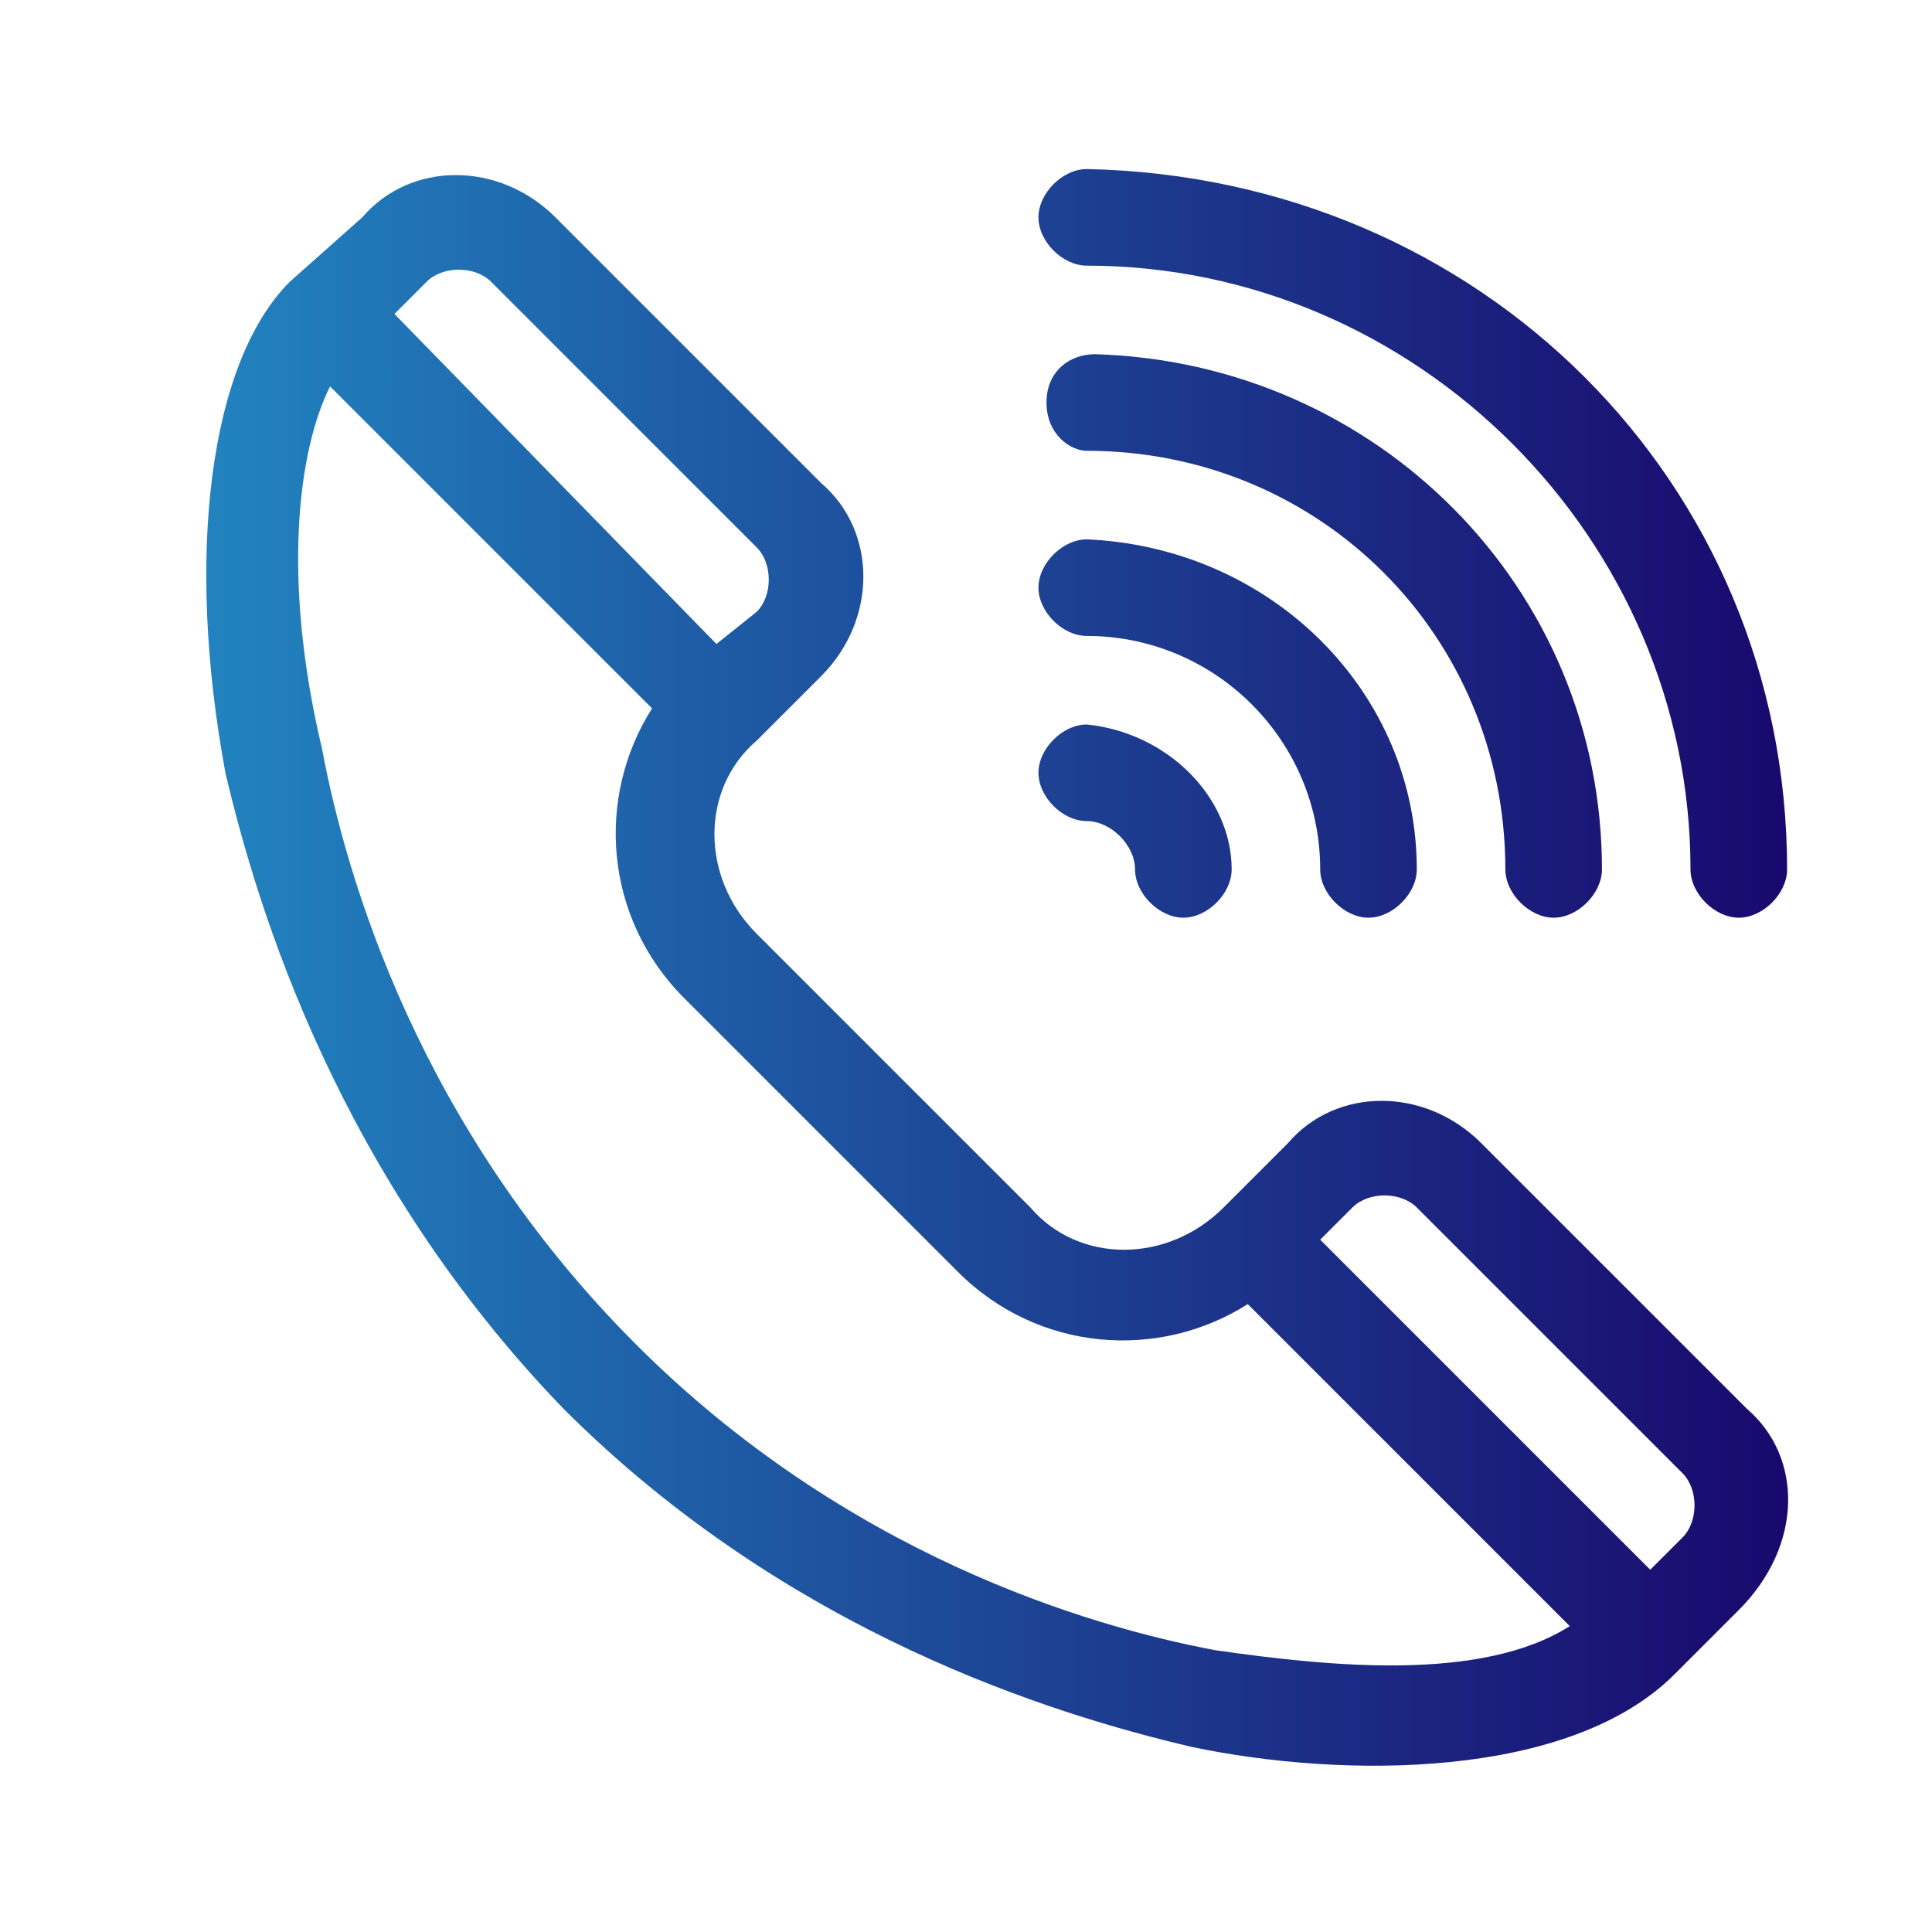
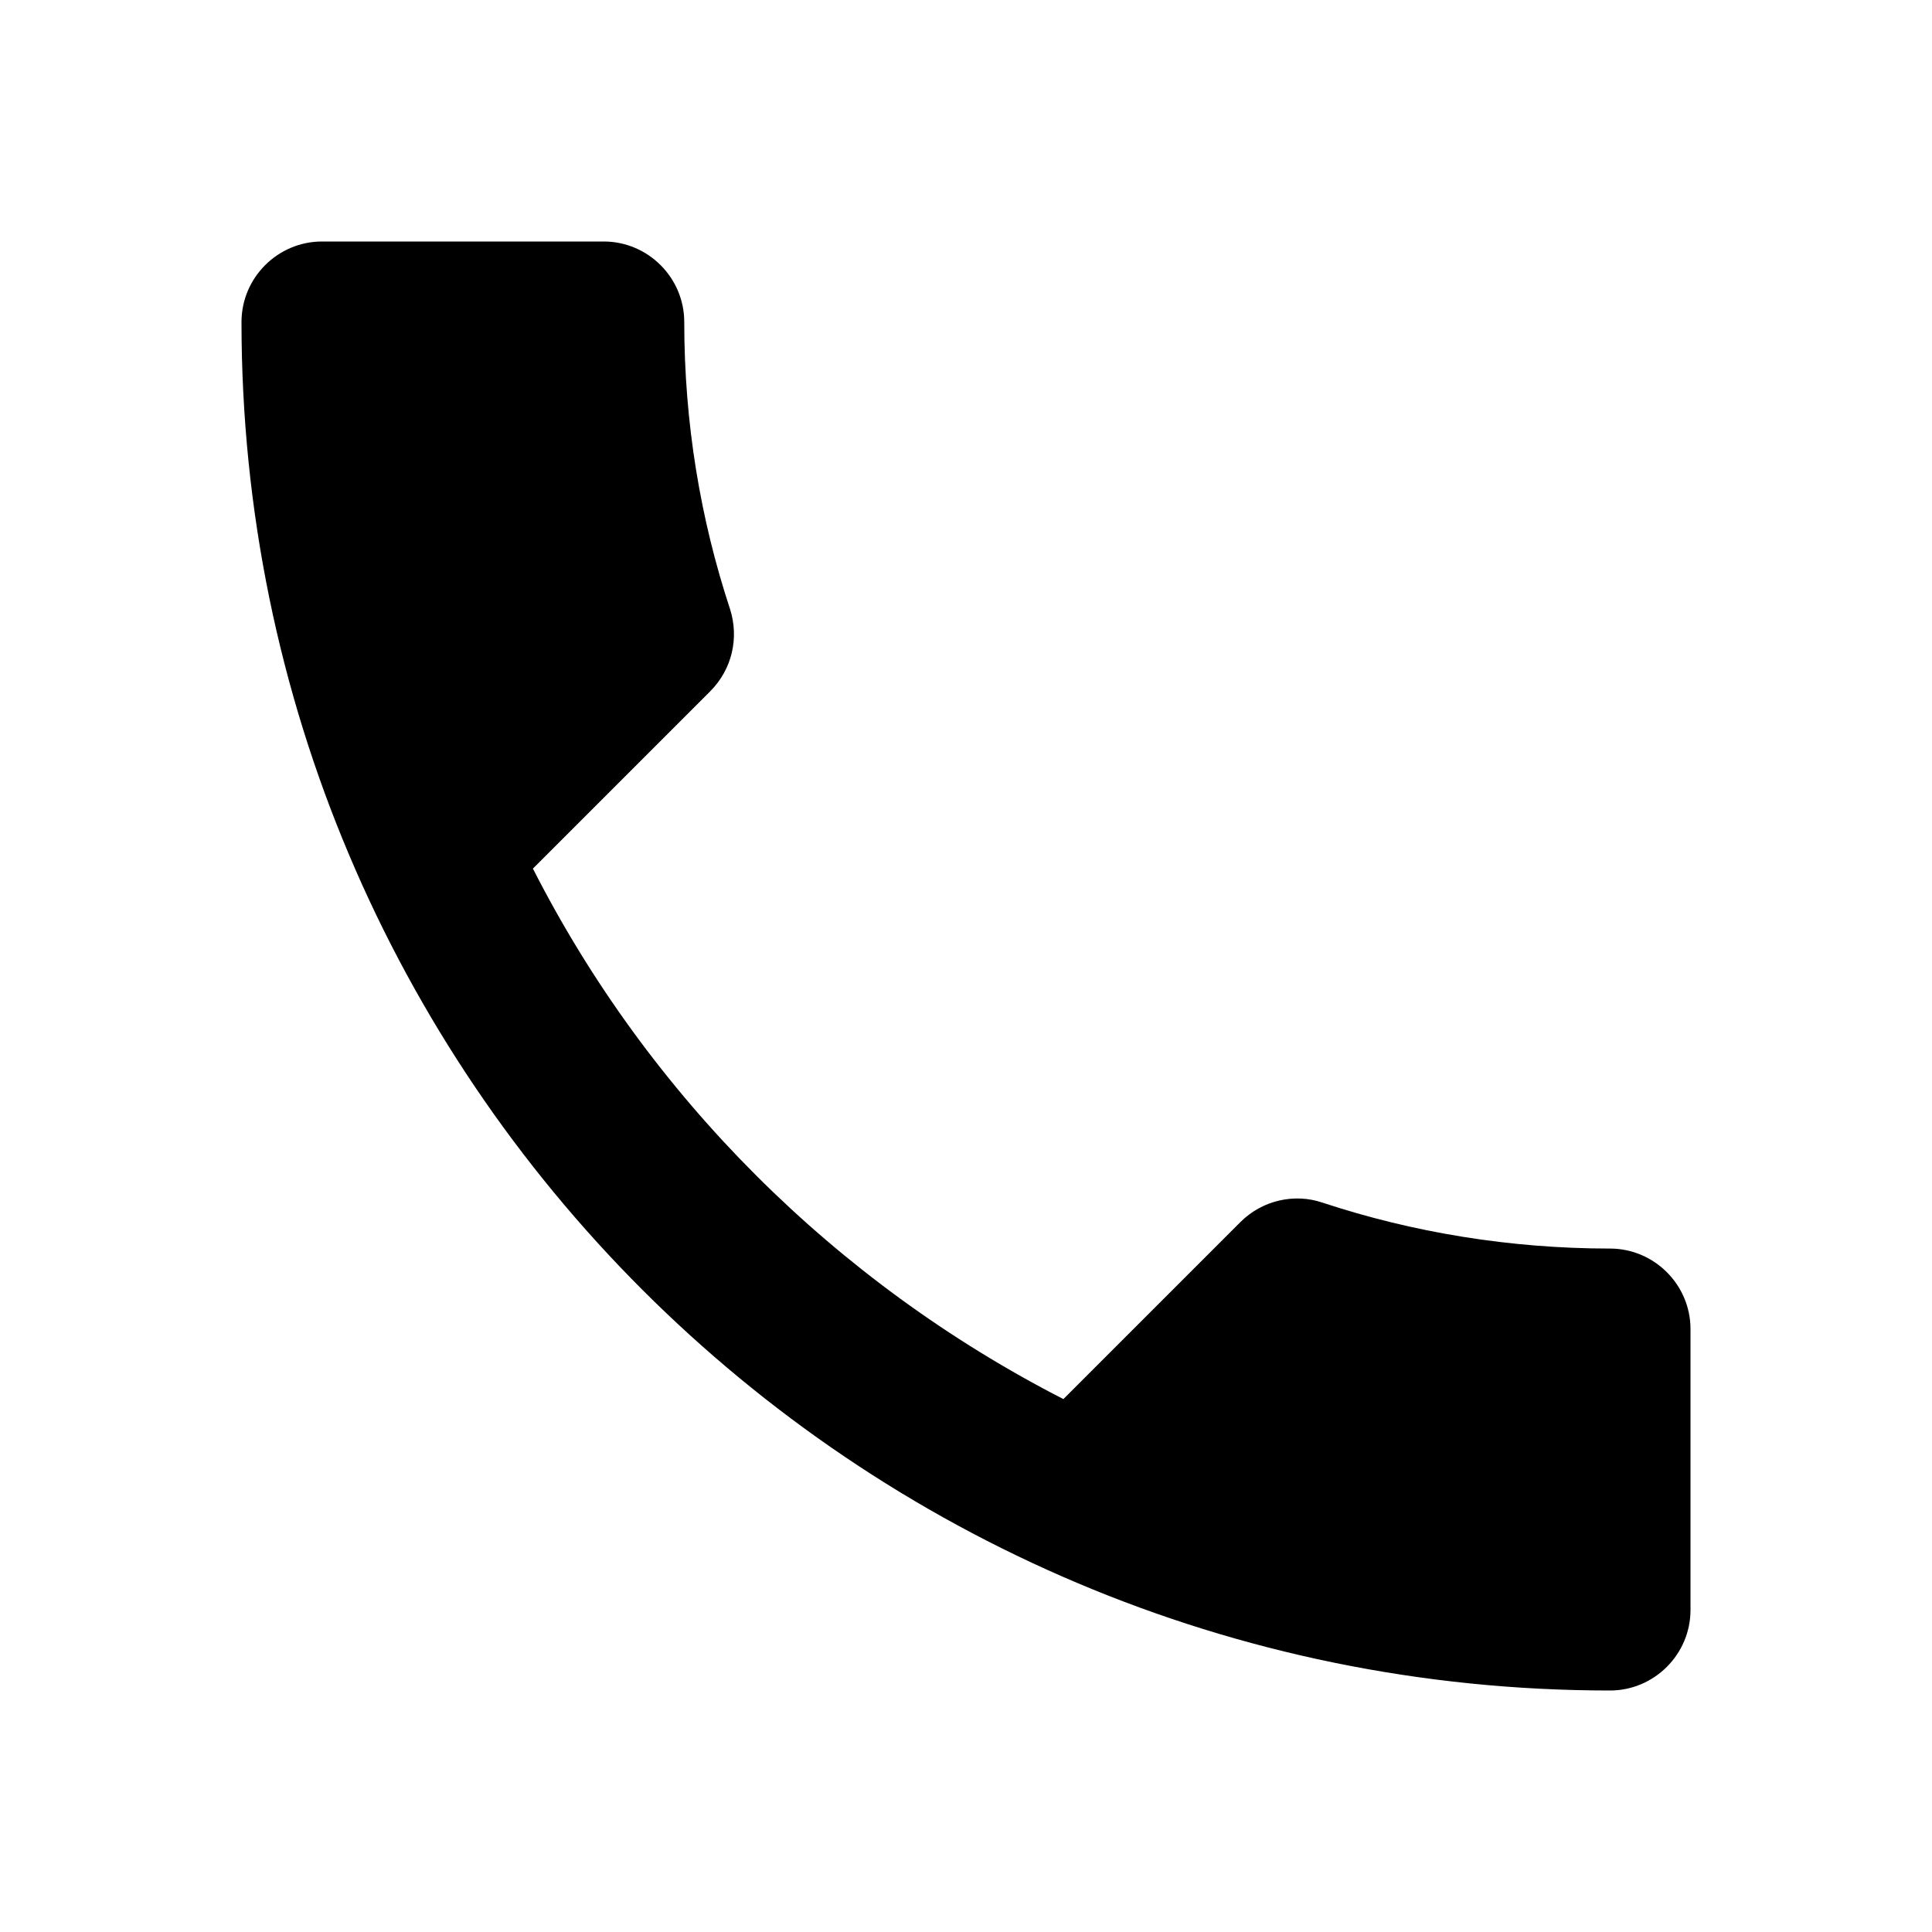
- <svg xmlns="http://www.w3.org/2000/svg" version="1.1" id="Layer_1" x="0px" y="0px" viewBox="0 0 24 24" style="enable-background:new 0 0 24 24;" xml:space="preserve">
-   <style type="text/css">
- 	.st0{fill:url(#SVGID_1_);}
- 	.st1{fill:url(#SVGID_2_);}
- 	.st2{fill:url(#SVGID_3_);}
- 	.st3{fill:url(#SVGID_4_);}
- 	.st4{fill:url(#SVGID_5_);}
- 	.st5{fill:url(#SVGID_6_);}
- 	.st6{fill:url(#SVGID_7_);}
- 	.st7{fill:url(#SVGID_8_);}
- 	.st8{fill:url(#SVGID_9_);}
- 	.st9{fill:url(#SVGID_10_);}
- 	.st10{fill:url(#SVGID_11_);}
- 	.st11{fill:url(#SVGID_12_);}
- 	.st12{fill:url(#SVGID_13_);}
- 	.st13{fill:url(#SVGID_14_);}
- 	.st14{fill:url(#SVGID_15_);}
- 	.st15{fill:url(#SVGID_16_);}
- 	.st16{fill:url(#SVGID_17_);}
- 	.st17{fill:url(#SVGID_18_);}
- 	.st18{fill:url(#SVGID_19_);}
- 	.st19{fill:url(#SVGID_20_);}
- 	.st20{fill:url(#SVGID_21_);}
- 	.st21{fill:url(#SVGID_22_);}
- 	.st22{fill:url(#SVGID_23_);}
- 	.st23{fill:url(#SVGID_24_);}
- 	.st24{fill:url(#SVGID_25_);}
- 	.st25{fill:url(#SVGID_26_);}
- 	.st26{fill:url(#SVGID_27_);}
- 	.st27{fill:url(#SVGID_28_);}
- 	.st28{fill:url(#SVGID_29_);}
- 	.st29{fill:url(#SVGID_30_);}
- 	.st30{fill:url(#SVGID_31_);}
- 	.st31{fill:url(#SVGID_32_);}
- 	.st32{fill:url(#SVGID_33_);}
- 	.st33{fill:url(#SVGID_34_);}
- 	.st34{fill:url(#Shape_2_);}
- 	.st35{fill:url(#SVGID_35_);}
- 	.st36{fill:url(#SVGID_36_);}
- 	.st37{fill:url(#SVGID_37_);}
- 	.st38{fill:url(#SVGID_38_);}
- 	.st39{fill:url(#SVGID_39_);}
- 	.st40{fill:url(#SVGID_40_);}
- 	.st41{fill:url(#SVGID_41_);}
- 	.st42{fill:url(#SVGID_42_);}
- 	.st43{fill:url(#SVGID_43_);}
- 	.st44{fill:url(#SVGID_44_);}
- 	.st45{fill:url(#SVGID_45_);}
- 	.st46{fill:url(#SVGID_46_);}
- 	.st47{fill:url(#SVGID_47_);}
- 	.st48{fill:url(#SVGID_48_);}
- 	.st49{fill:url(#SVGID_49_);}
- </style>
-   <linearGradient id="SVGID_1_" gradientUnits="userSpaceOnUse" x1="2.553" y1="12" x2="22.237" y2="12">
-     <stop offset="0" style="stop-color:#2183BF" />
-     <stop offset="1" style="stop-color:#19086D" />
-   </linearGradient>
-   <path class="st0" d="M21.7,17.5l-3.3-3.3c-0.7-0.7-1.8-0.7-2.4,0L15.2,15c-0.7,0.7-1.8,0.7-2.4,0l-3.4-3.4c-0.7-0.7-0.7-1.8,0-2.4  l0.8-0.8c0.7-0.7,0.7-1.8,0-2.4L6.9,2.7C6.2,2,5.1,2,4.5,2.7L3.6,3.5C2.6,4.5,2.3,6.9,2.8,9.6c0.4,1.7,1.4,5,4.2,7.9  c2.8,2.8,6.1,3.8,7.8,4.2c1.9,0.4,4.7,0.4,6-0.9l0.8-0.8C22.4,19.2,22.4,18.1,21.7,17.5z M5.3,3.5c0.2-0.2,0.6-0.2,0.8,0l3.3,3.3  c0.2,0.2,0.2,0.6,0,0.8L8.9,8L4.9,3.9L5.3,3.5z M15.1,20.5c-1.6-0.3-4.6-1.2-7.2-3.8C5.2,14,4.3,10.9,4,9.3C3.5,7.2,3.7,5.6,4.1,4.8  l4,4c-0.7,1.1-0.6,2.6,0.4,3.6l3.4,3.4c1,1,2.5,1.1,3.6,0.4l4,4C18.4,20.9,16.5,20.7,15.1,20.5z M20.9,19.1l-0.4,0.4l-4.1-4.1  l0.4-0.4c0.2-0.2,0.6-0.2,0.8,0l3.3,3.3C21.1,18.5,21.1,18.9,20.9,19.1z M22.2,10.8c0,0.3-0.3,0.6-0.6,0.6s-0.6-0.3-0.6-0.6  c0-4.1-3.4-7.5-7.5-7.5c-0.3,0-0.6-0.3-0.6-0.6s0.3-0.6,0.6-0.6C18.4,2.2,22.2,6,22.2,10.8z M19.9,10.8c0,0.3-0.3,0.6-0.6,0.6  c-0.3,0-0.6-0.3-0.6-0.6c0-2.9-2.3-5.2-5.2-5.2C13.3,5.6,13,5.4,13,5s0.3-0.6,0.6-0.6C17.1,4.5,19.9,7.3,19.9,10.8z M17.6,10.8  c0,0.3-0.3,0.6-0.6,0.6s-0.6-0.3-0.6-0.6c0-1.6-1.3-2.9-2.9-2.9c-0.3,0-0.6-0.3-0.6-0.6c0-0.3,0.3-0.6,0.6-0.6  C15.8,6.8,17.6,8.6,17.6,10.8z M15.3,10.8c0,0.3-0.3,0.6-0.6,0.6c-0.3,0-0.6-0.3-0.6-0.6c0-0.3-0.3-0.6-0.6-0.6  c-0.3,0-0.6-0.3-0.6-0.6s0.3-0.6,0.6-0.6C14.5,9.1,15.3,9.9,15.3,10.8z" />
+ <svg xmlns="http://www.w3.org/2000/svg" viewBox="0 0 24 24" fill="currentColor">
+   <path d="M6.62 10.79c1.44 2.83 3.76 5.14 6.59 6.59l2.2-2.2c.27-.27.67-.36 1.02-.24 1.12.37 2.33.57 3.57.57.55 0 1 .45 1 1V20c0 .55-.45 1-1 1-9.39 0-17-7.61-17-17 0-.55.45-1 1-1h3.5c.55 0 1 .45 1 1 0 1.25.2 2.45.57 3.57.11.35.03.74-.25 1.02l-2.2 2.2z" />
</svg>
